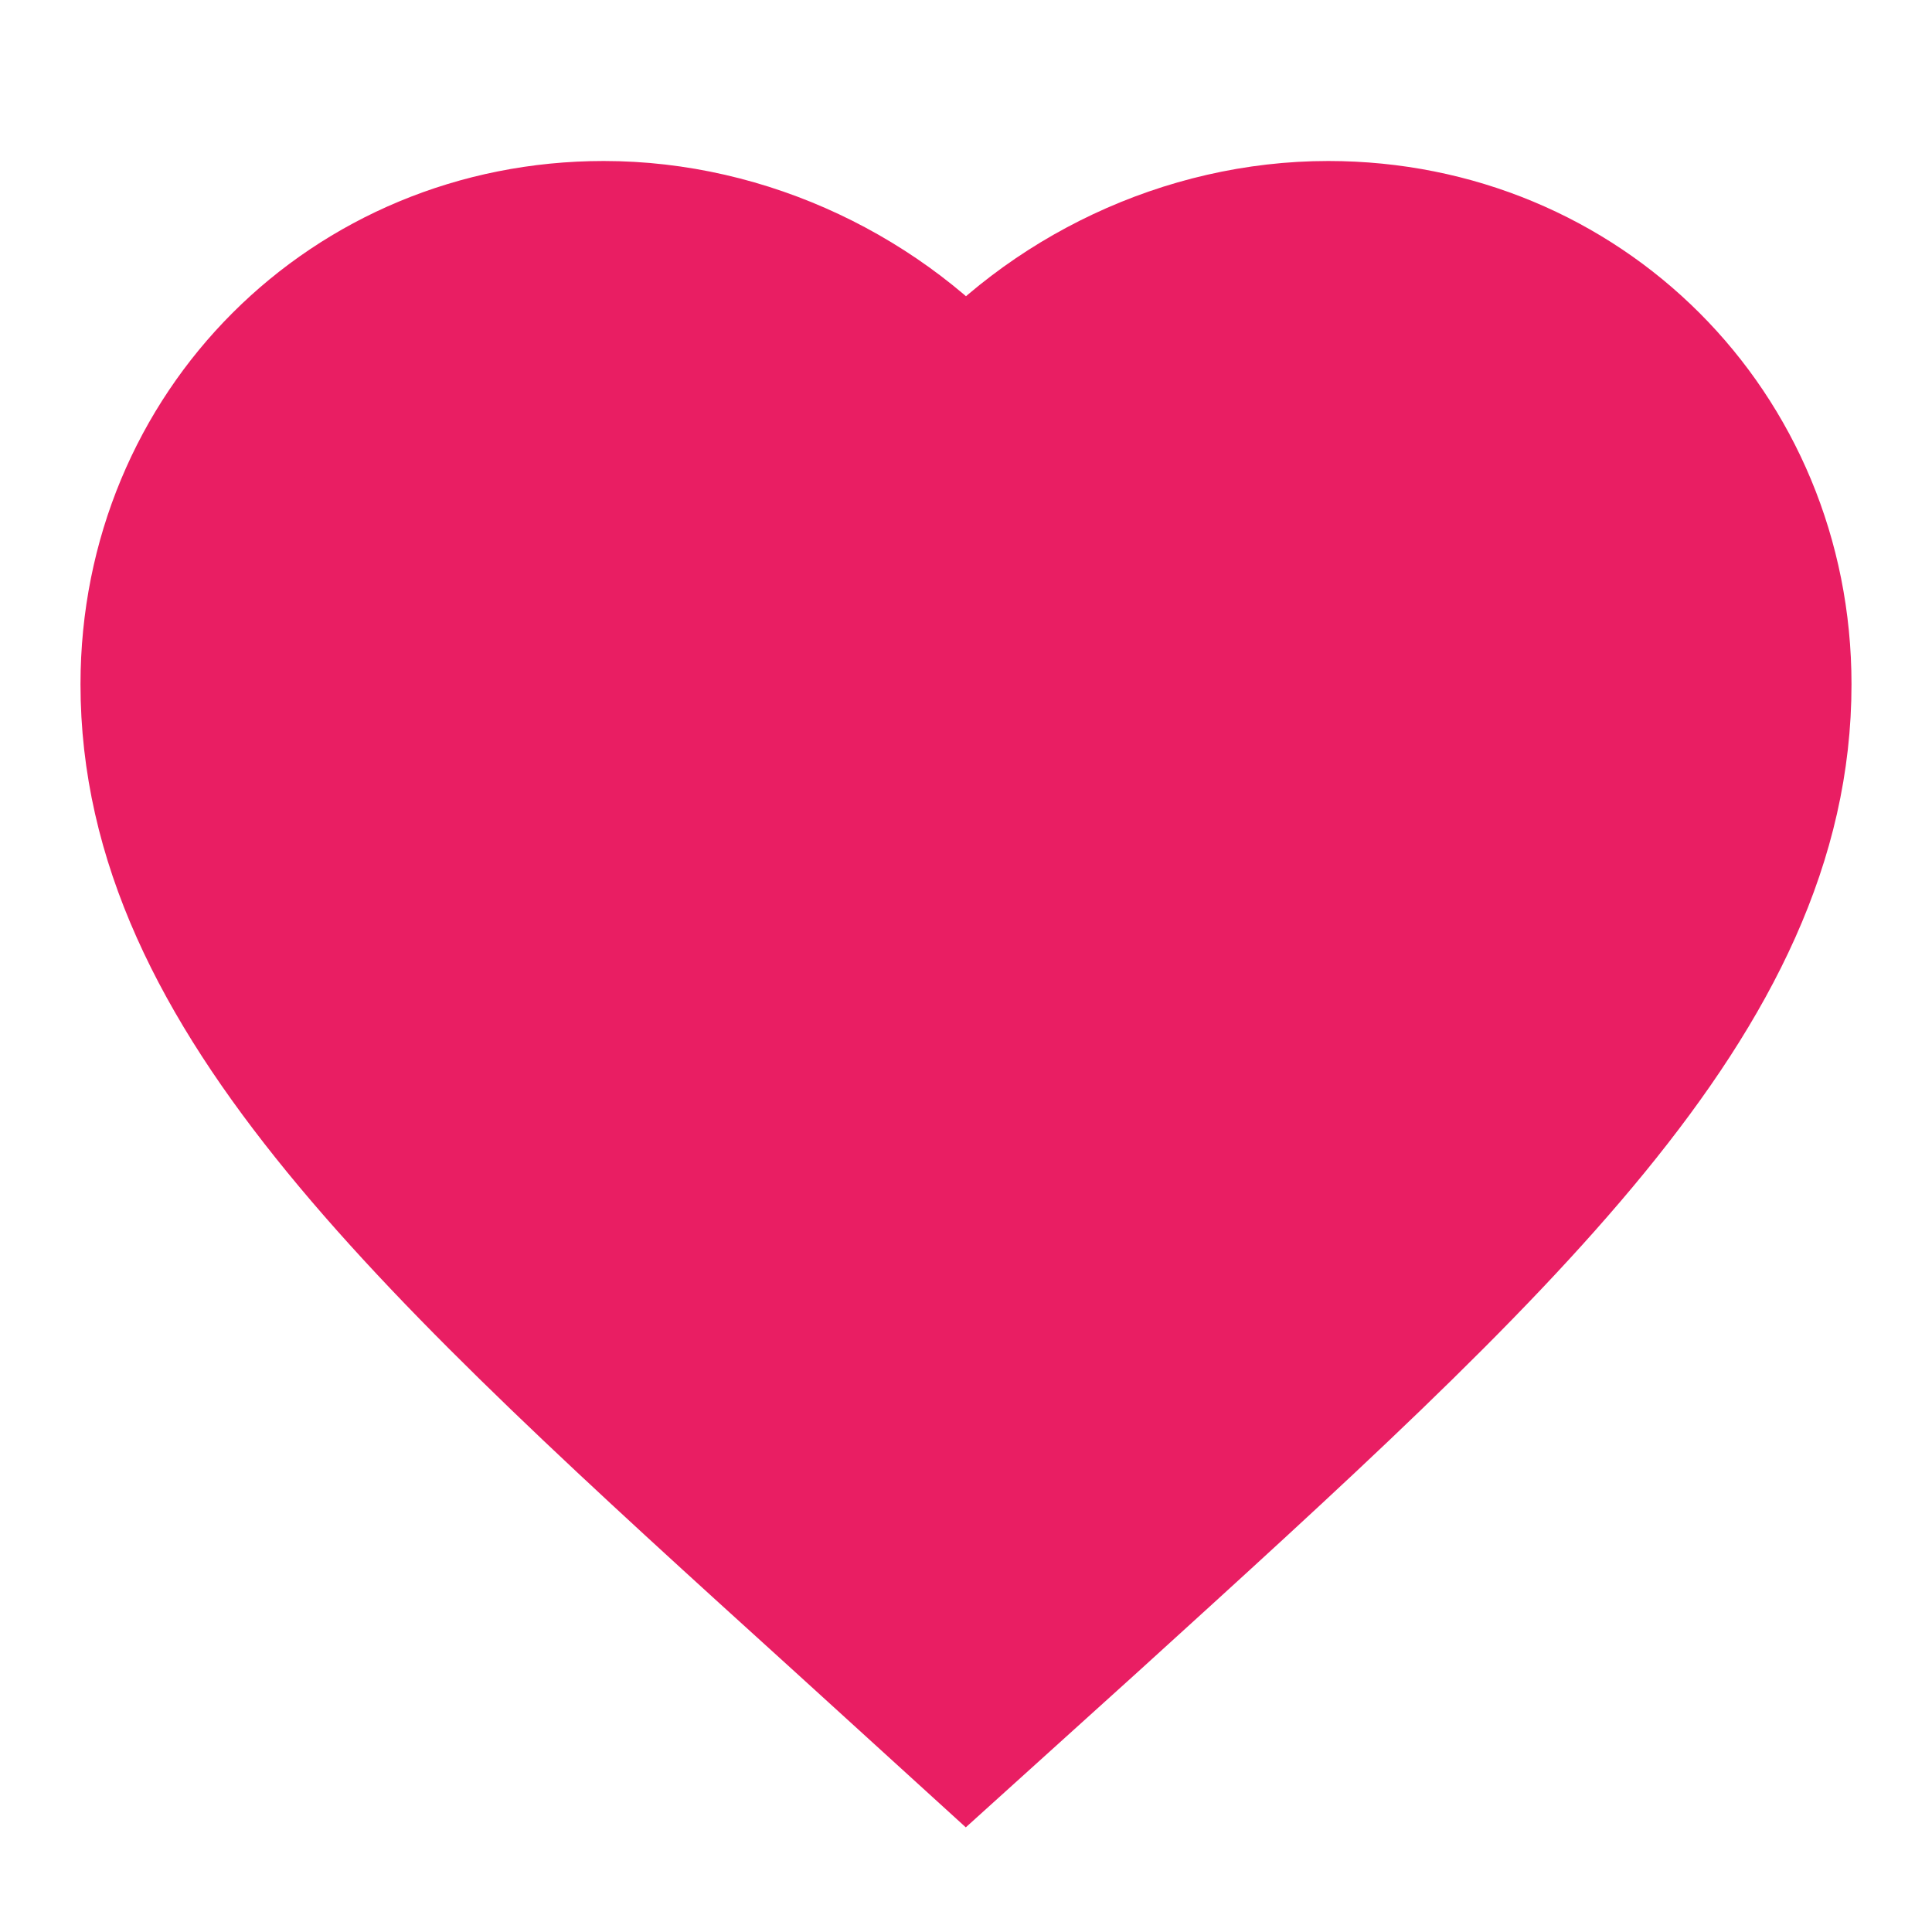
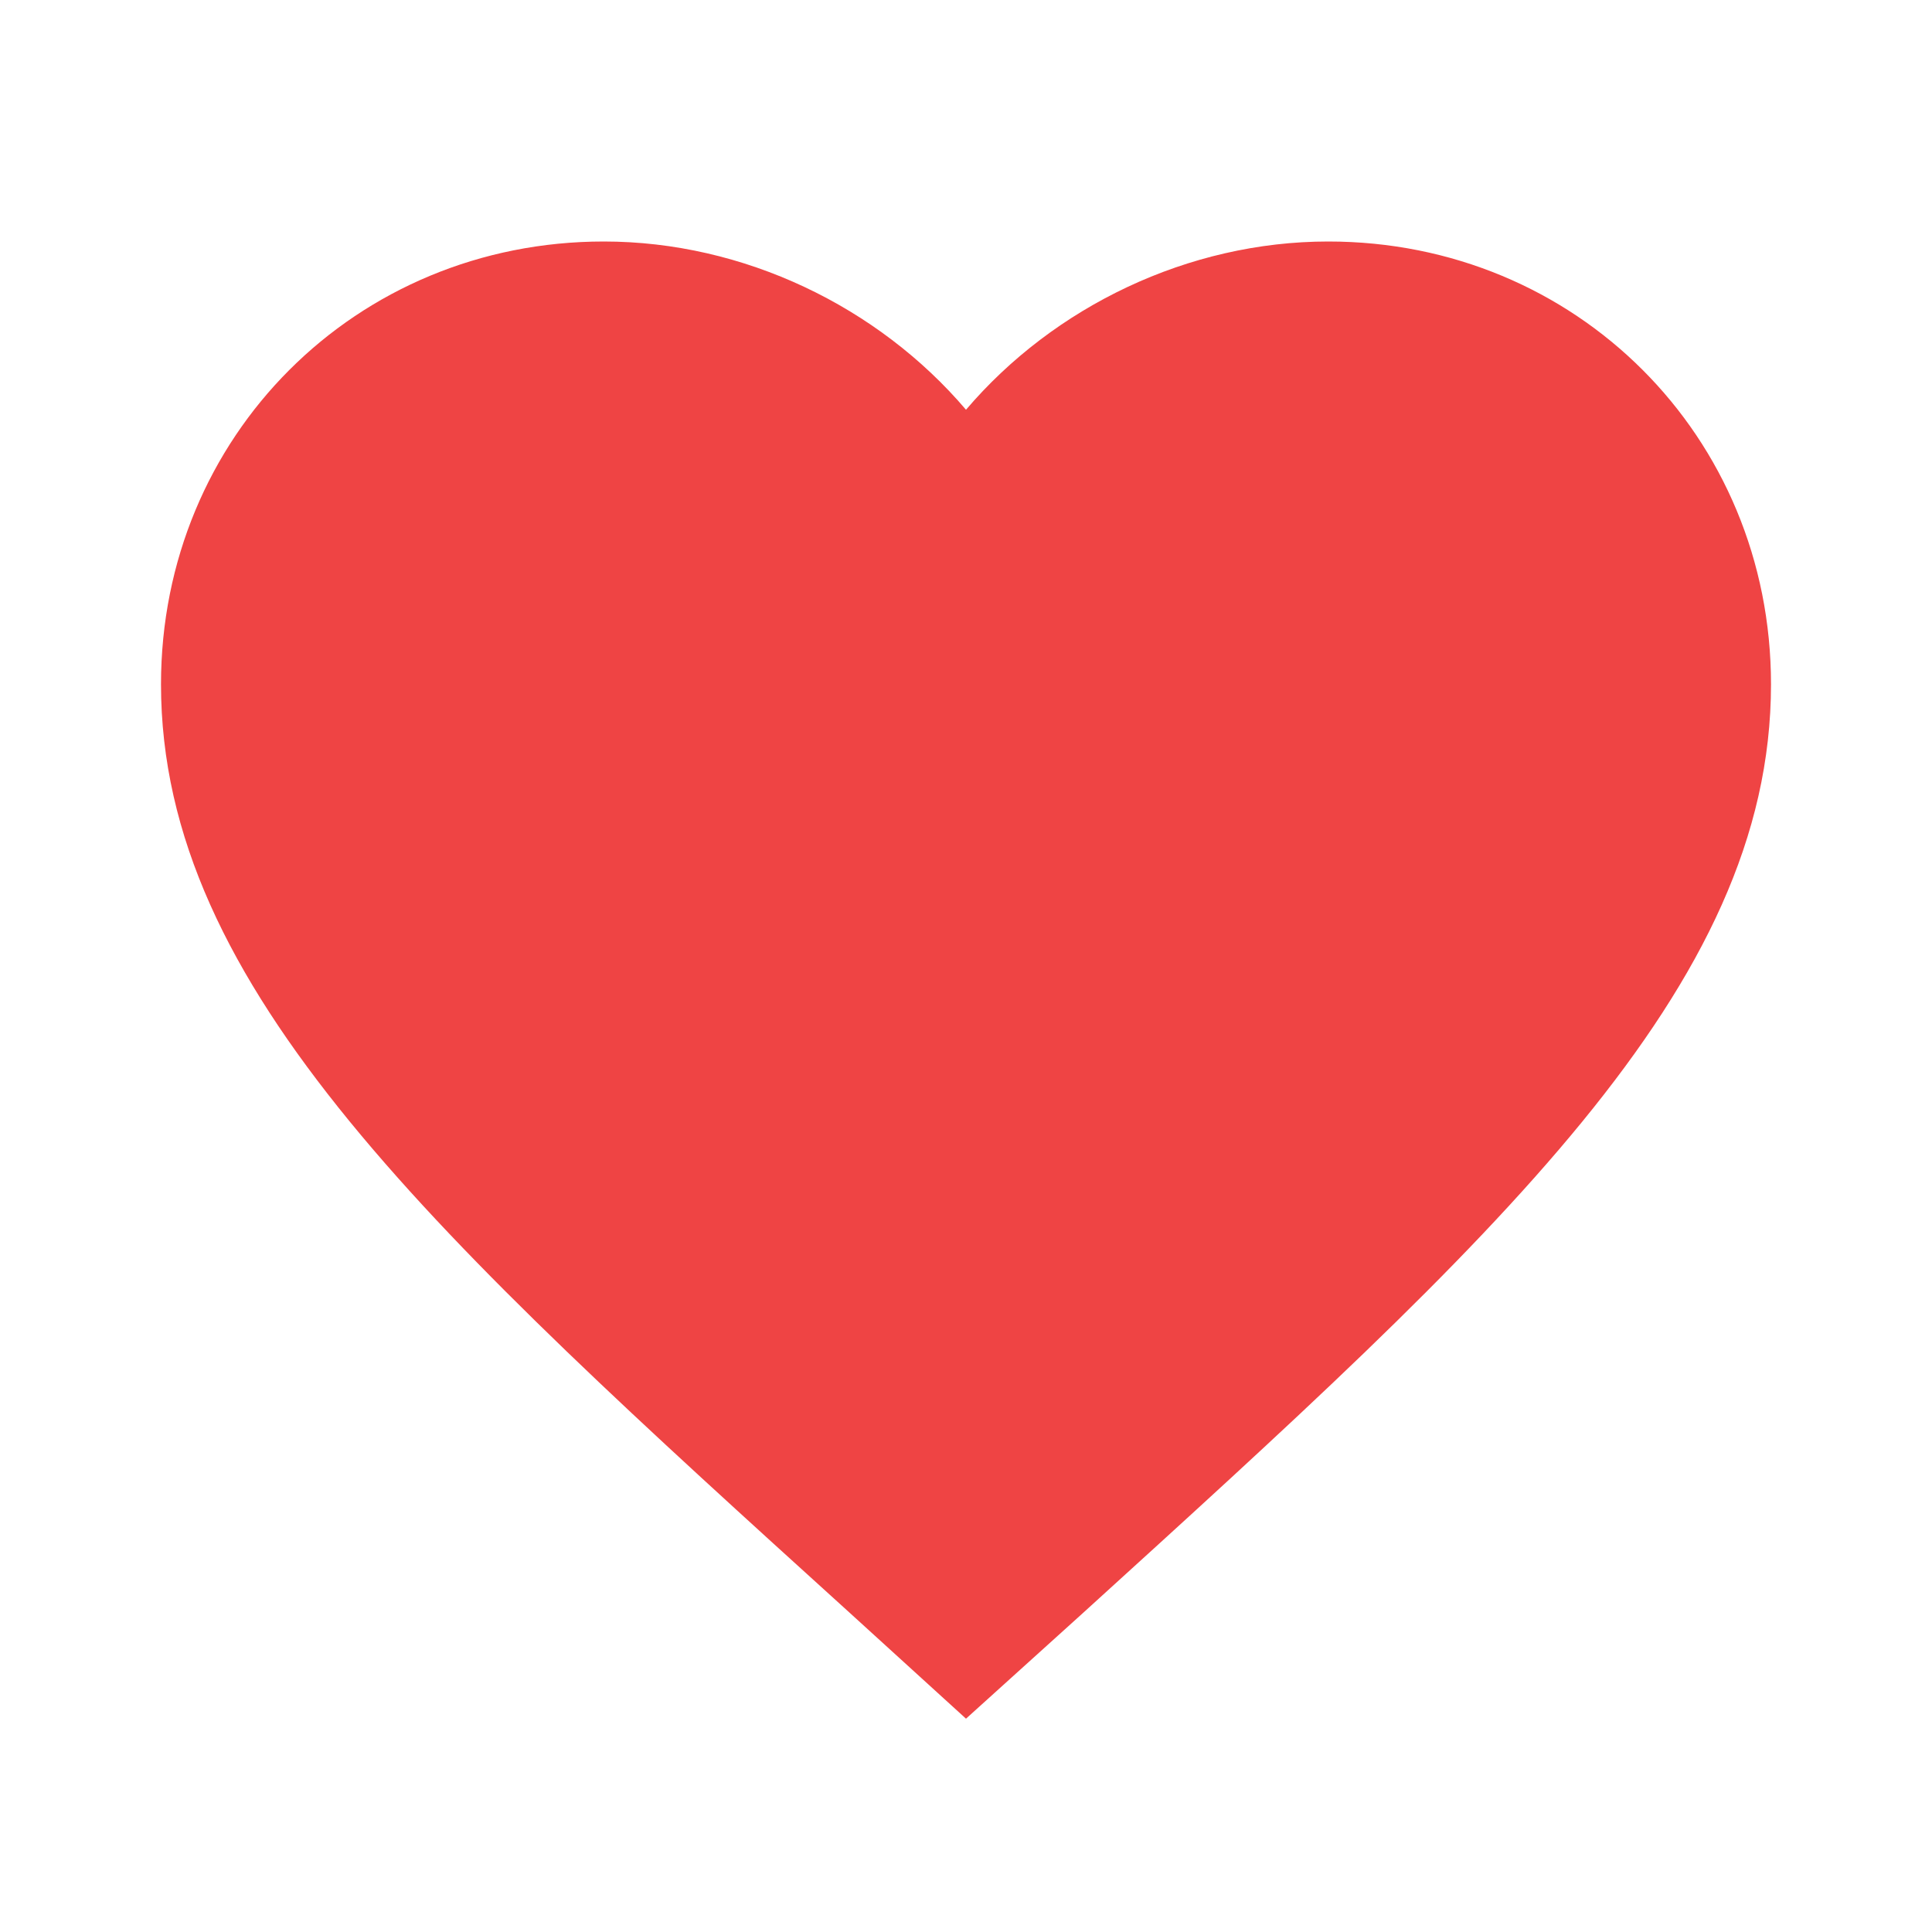
- <svg xmlns="http://www.w3.org/2000/svg" width="800px" height="800px" viewBox="0 0 24 24" fill="none">
-   <path d="M12 21.35l-1.45-1.32C5.4 15.36 2 12.28 2 8.5 2 5.42 4.42 3 7.5 3c1.74 0 3.41.81 4.5 2.09C13.09 3.81 14.76 3 16.5 3 19.58 3 22 5.42 22 8.5c0 3.78-3.4 6.86-8.55 11.54L12 21.35z" stroke="#e91e63" stroke-width="2" fill="#e91e63" />
+ <svg xmlns="http://www.w3.org/2000/svg" width="24" height="24" viewBox="0 0 24 24" fill="none">
+   <path d="M12 21.35L10.55 20.03C5.4 15.36 2 12.28 2 8.5C2 5.42 4.42 3 7.5 3C9.24 3 10.91 3.81 12 5.09C13.09 3.81 14.76 3 16.5 3C19.58 3 22 5.42 22 8.5C22 12.28 18.6 15.36 13.45 20.04L12 21.35Z" fill="#EF4444" />
</svg>
